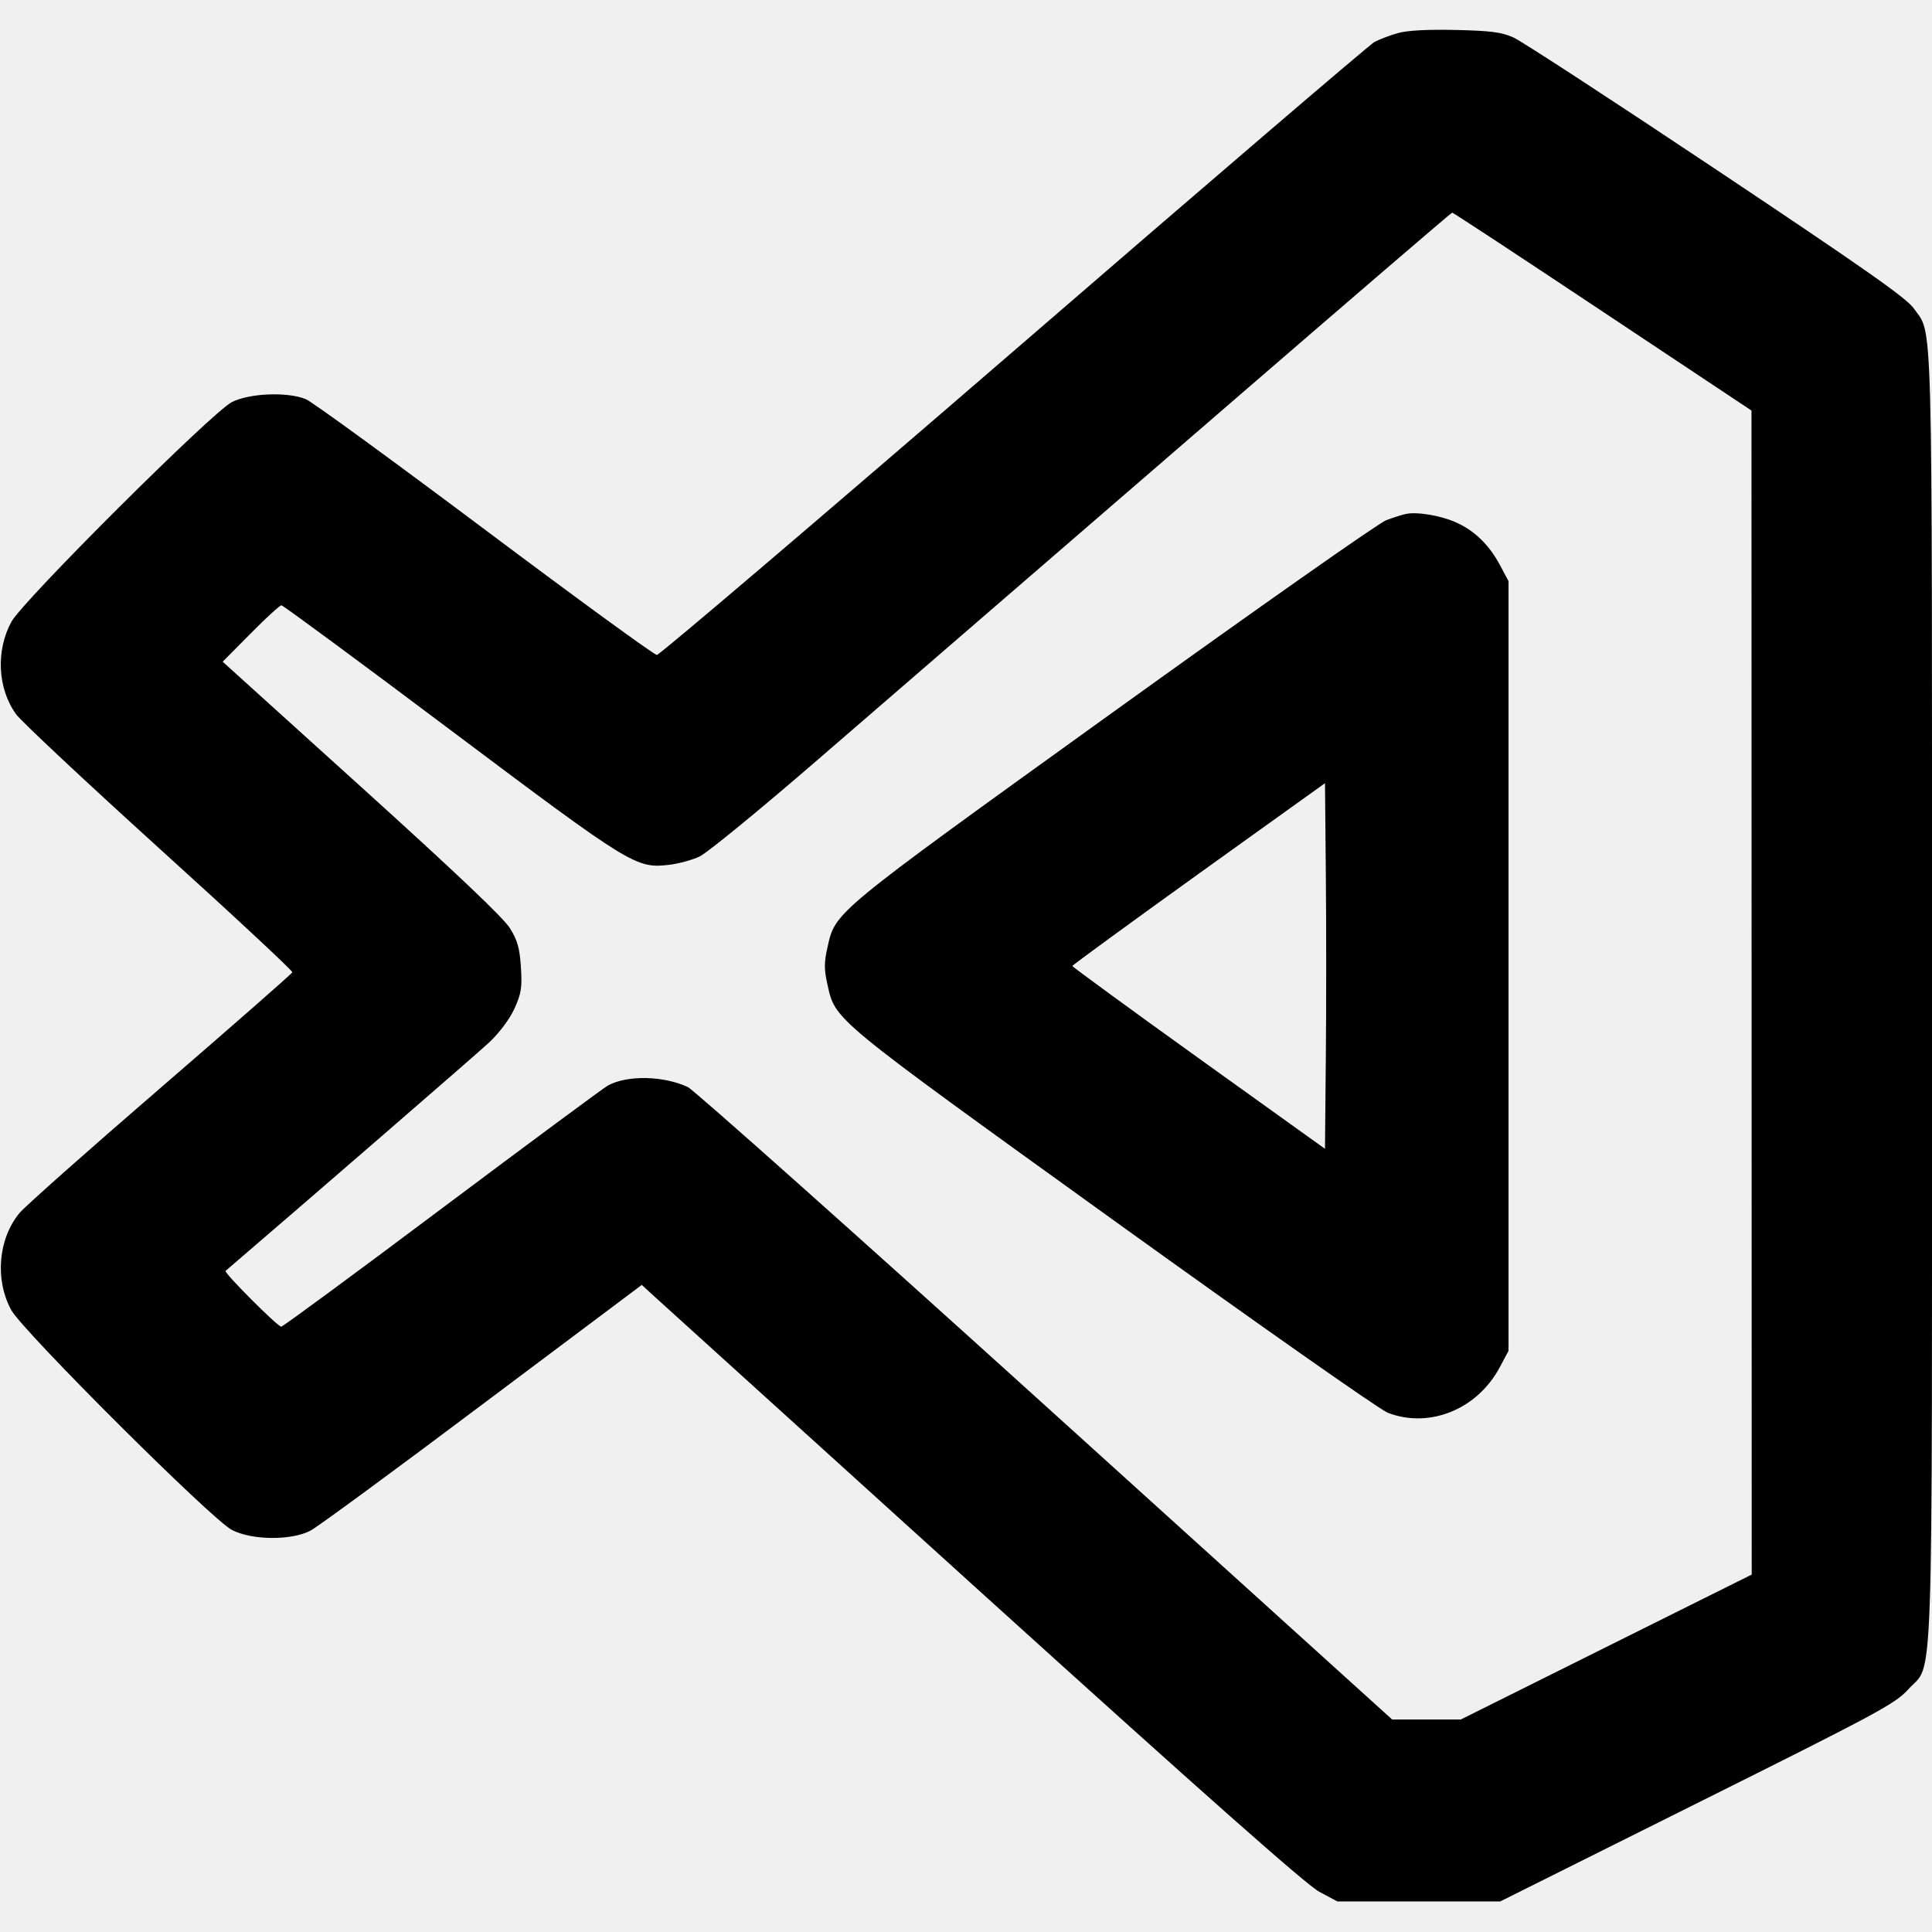
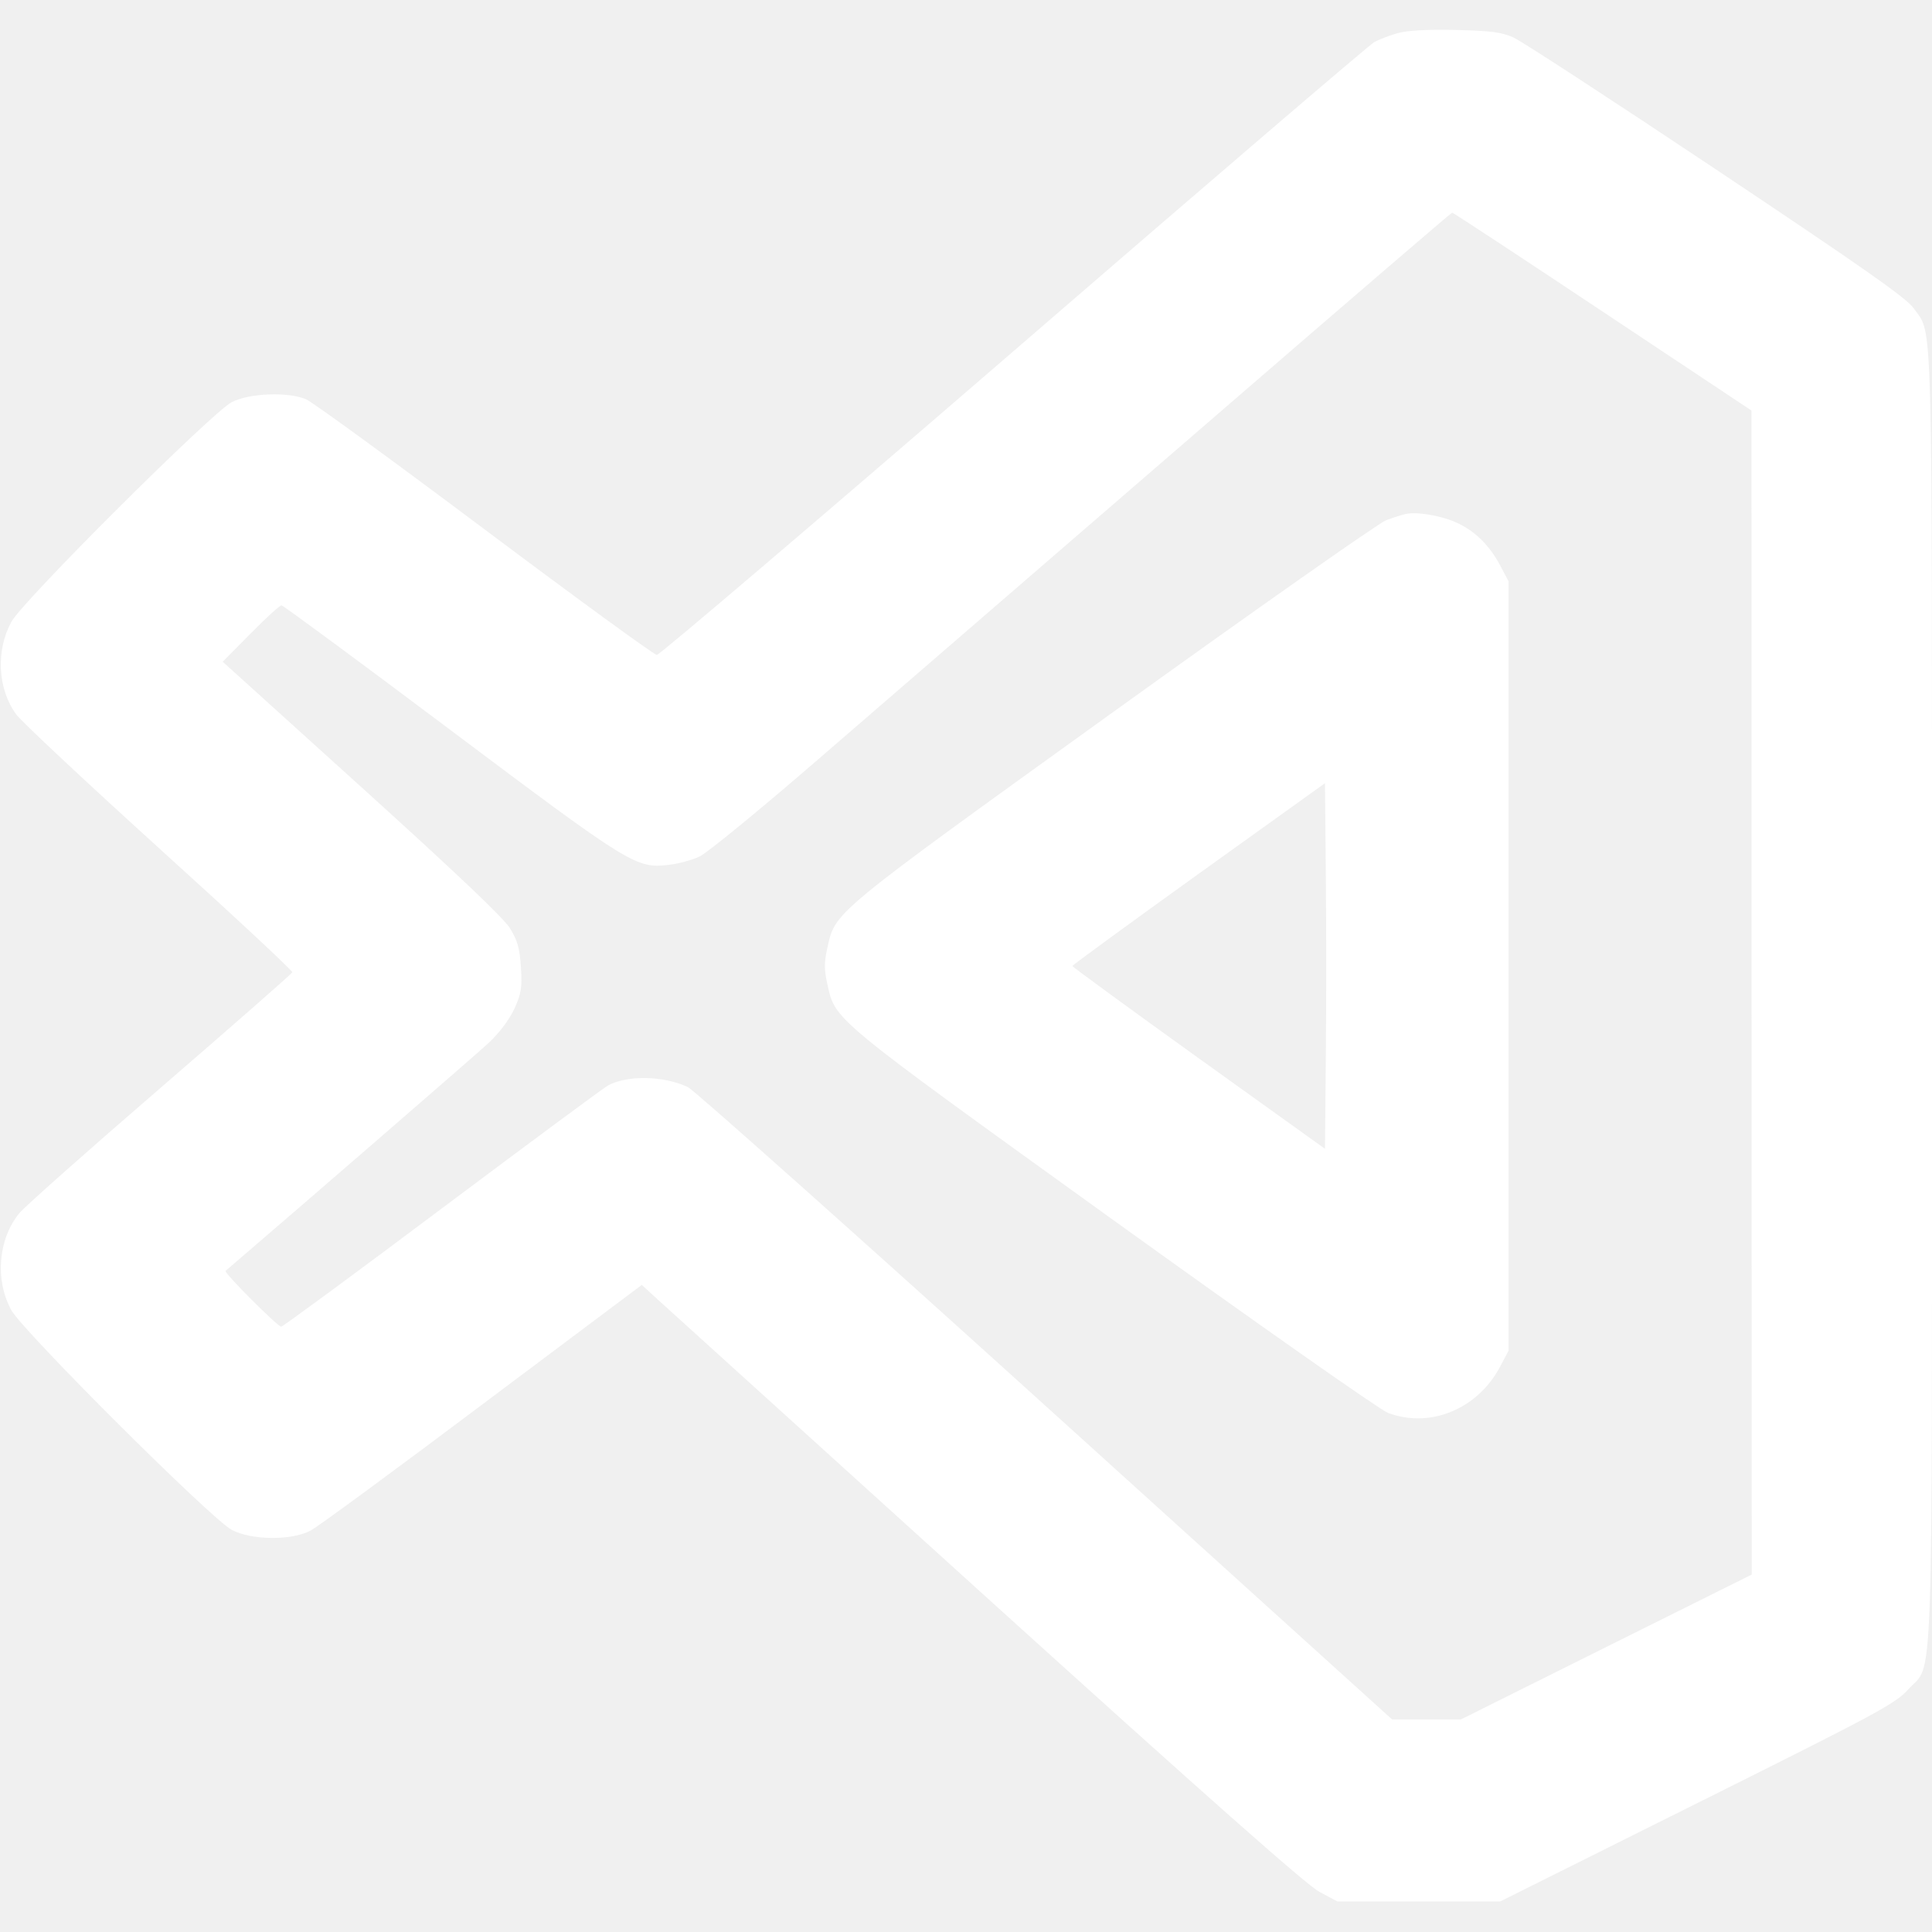
- <svg xmlns="http://www.w3.org/2000/svg" width="800px" height="800px" viewBox="0 0 16 16" fill="none">
-   <path d="M11.573 0.275 C 11.507 0.294,11.421 0.327,11.382 0.348 C 11.343 0.369,9.999 1.520,8.396 2.906 C 6.792 4.291,5.462 5.424,5.440 5.424 C 5.418 5.424,4.776 4.956,4.013 4.384 C 3.251 3.813,2.585 3.327,2.533 3.306 C 2.383 3.243,2.065 3.256,1.920 3.330 C 1.754 3.416,0.189 4.975,0.094 5.150 C -0.036 5.390,-0.020 5.704,0.134 5.916 C 0.175 5.973,0.709 6.473,1.319 7.026 C 1.930 7.579,2.426 8.041,2.421 8.052 C 2.417 8.064,1.926 8.494,1.330 9.009 C 0.734 9.523,0.208 9.990,0.162 10.045 C -0.015 10.259,-0.044 10.597,0.093 10.849 C 0.189 11.024,1.752 12.583,1.920 12.670 C 2.086 12.757,2.417 12.759,2.573 12.675 C 2.632 12.644,3.273 12.173,3.997 11.629 L 5.315 10.641 5.424 10.741 C 5.484 10.796,6.713 11.909,8.154 13.214 C 10.000 14.885,10.820 15.610,10.926 15.667 L 11.076 15.747 11.750 15.747 L 12.424 15.747 14.055 14.933 C 15.555 14.185,15.695 14.110,15.803 13.991 C 16.016 13.754,16.000 14.232,16.000 8.253 C 16.000 2.432,16.009 2.785,15.849 2.554 C 15.791 2.470,15.439 2.223,14.215 1.406 C 13.358 0.834,12.602 0.341,12.535 0.311 C 12.435 0.266,12.348 0.255,12.053 0.248 C 11.816 0.243,11.652 0.252,11.573 0.275 M13.272 2.580 L 14.505 3.400 14.506 8.220 L 14.507 13.040 13.302 13.640 L 12.098 14.240 11.813 14.240 L 11.529 14.240 8.660 11.644 C 7.082 10.216,5.748 9.028,5.697 9.003 C 5.498 8.909,5.197 8.902,5.036 8.989 C 5.002 9.007,4.385 9.464,3.664 10.004 C 2.943 10.545,2.342 10.987,2.329 10.987 C 2.299 10.987,1.852 10.539,1.868 10.525 C 2.541 9.948,3.946 8.731,4.050 8.634 C 4.136 8.553,4.219 8.442,4.260 8.354 C 4.317 8.227,4.325 8.180,4.314 8.011 C 4.304 7.853,4.286 7.788,4.223 7.687 C 4.170 7.601,3.769 7.221,2.994 6.520 L 1.844 5.480 2.075 5.247 C 2.202 5.118,2.317 5.013,2.331 5.013 C 2.344 5.013,2.975 5.478,3.731 6.046 C 5.227 7.169,5.268 7.194,5.541 7.162 C 5.619 7.153,5.733 7.122,5.794 7.093 C 5.856 7.064,6.297 6.703,6.773 6.291 C 7.250 5.879,7.784 5.417,7.960 5.265 C 8.136 5.113,9.120 4.263,10.147 3.375 C 11.173 2.488,12.019 1.761,12.026 1.761 C 12.034 1.760,12.594 2.129,13.272 2.580 M11.640 4.257 C 11.611 4.263,11.539 4.286,11.480 4.308 C 11.421 4.329,10.401 5.046,9.213 5.901 C 6.867 7.590,6.920 7.547,6.851 7.854 C 6.825 7.969,6.825 8.031,6.851 8.146 C 6.919 8.453,6.868 8.410,9.213 10.099 C 10.401 10.954,11.427 11.675,11.493 11.700 C 11.840 11.833,12.236 11.671,12.422 11.320 L 12.493 11.187 12.493 8.000 L 12.493 4.813 12.422 4.680 C 12.333 4.512,12.208 4.391,12.053 4.324 C 11.926 4.268,11.729 4.236,11.640 4.257 M10.980 8.757 L 10.973 9.514 9.927 8.764 C 9.352 8.351,8.881 8.007,8.881 8.000 C 8.881 7.993,9.352 7.649,9.927 7.236 L 10.973 6.486 10.980 7.243 C 10.984 7.659,10.984 8.341,10.980 8.757 " stroke="none" fill="#000000" fill-rule="evenodd" />
+ <svg xmlns="http://www.w3.org/2000/svg" width="800" height="800" viewBox="0 0 800 800" fill="none">
+   <g clip-path="url(#clip0_2317_17)">
+     <path fill-rule="evenodd" clip-rule="evenodd" d="M578.65 13.75C575.35 14.7 571.05 16.35 569.1 17.4C567.15 18.45 499.95 76 419.8 145.3C339.6 214.55 273.1 271.2 272 271.2C270.9 271.2 238.8 247.8 200.65 219.2C162.55 190.65 129.25 166.35 126.65 165.3C119.15 162.15 103.25 162.8 96 166.5C87.7 170.8 9.45 248.75 4.7 257.5C-1.8 269.5 -1 285.2 6.7 295.8C8.75 298.65 35.45 323.65 65.95 351.3C96.5 378.95 121.3 402.05 121.05 402.6C120.85 403.2 96.3 424.7 66.5 450.45C36.7 476.15 10.4 499.5 8.1 502.25C-0.75 512.95 -2.2 529.85 4.65 542.45C9.45 551.2 87.6 629.15 96 633.5C104.3 637.85 120.85 637.95 128.65 633.75C131.6 632.2 163.65 608.65 199.85 581.45L265.75 532.05L271.2 537.05C274.2 539.8 335.65 595.45 407.7 660.7C500 744.25 541 780.5 546.3 783.35L553.8 787.35H587.5H621.2L702.75 746.65C777.75 709.25 784.75 705.5 790.15 699.55C800.8 687.7 800 711.6 800 412.65C800 121.6 800.45 139.25 792.45 127.7C789.55 123.5 771.95 111.15 710.75 70.3C667.9 41.7 630.1 17.05 626.75 15.55C621.75 13.3 617.4 12.75 602.65 12.4C590.8 12.15 582.6 12.6 578.65 13.75ZM663.6 129L725.25 170L725.3 411L725.35 652L665.1 682L604.9 712H590.65H576.45L433 582.2C354.1 510.8 287.4 451.4 284.85 450.15C274.9 445.45 259.85 445.1 251.8 449.45C250.1 450.35 219.25 473.2 183.2 500.2C147.15 527.25 117.1 549.35 116.45 549.35C114.95 549.35 92.6 526.95 93.4 526.25C127.05 497.4 197.3 436.55 202.5 431.7C206.8 427.65 210.95 422.1 213 417.7C215.85 411.35 216.25 409 215.7 400.55C215.2 392.65 214.3 389.4 211.15 384.35C208.5 380.05 188.45 361.05 149.7 326L92.2 274L103.75 262.35C110.1 255.9 115.85 250.65 116.55 250.65C117.2 250.65 148.75 273.9 186.55 302.3C261.35 358.45 263.4 359.7 277.05 358.1C280.95 357.65 286.65 356.1 289.7 354.65C292.8 353.2 314.85 335.15 338.65 314.55C362.5 293.95 389.2 270.85 398 263.25C406.8 255.65 456 213.15 507.35 168.75C558.65 124.4 600.95 88.05 601.3 88.05C601.7 88 629.7 106.45 663.6 129ZM582 212.85C580.55 213.15 576.95 214.3 574 215.4C571.05 216.45 520.05 252.3 460.65 295.05C343.35 379.5 346 377.35 342.55 392.7C341.25 398.45 341.25 401.55 342.55 407.3C345.95 422.65 343.4 420.5 460.65 504.95C520.05 547.7 571.35 583.75 574.65 585C592 591.65 611.8 583.55 621.1 566L624.65 559.35V400V240.65L621.1 234C616.65 225.6 610.4 219.55 602.65 216.2C596.3 213.4 586.45 211.8 582 212.85ZM549 437.85L548.65 475.7L496.35 438.2C467.6 417.55 444.05 400.35 444.05 400C444.05 399.65 467.6 382.45 496.35 361.8L548.65 324.3L549 362.15C549.2 382.95 549.2 417.05 549 437.85Z" fill="white" />
+   </g>
+   <defs>
+     <clipPath id="clip0_2317_17">
+       <rect width="800" height="800" fill="white" />
+     </clipPath>
+   </defs>
</svg>
